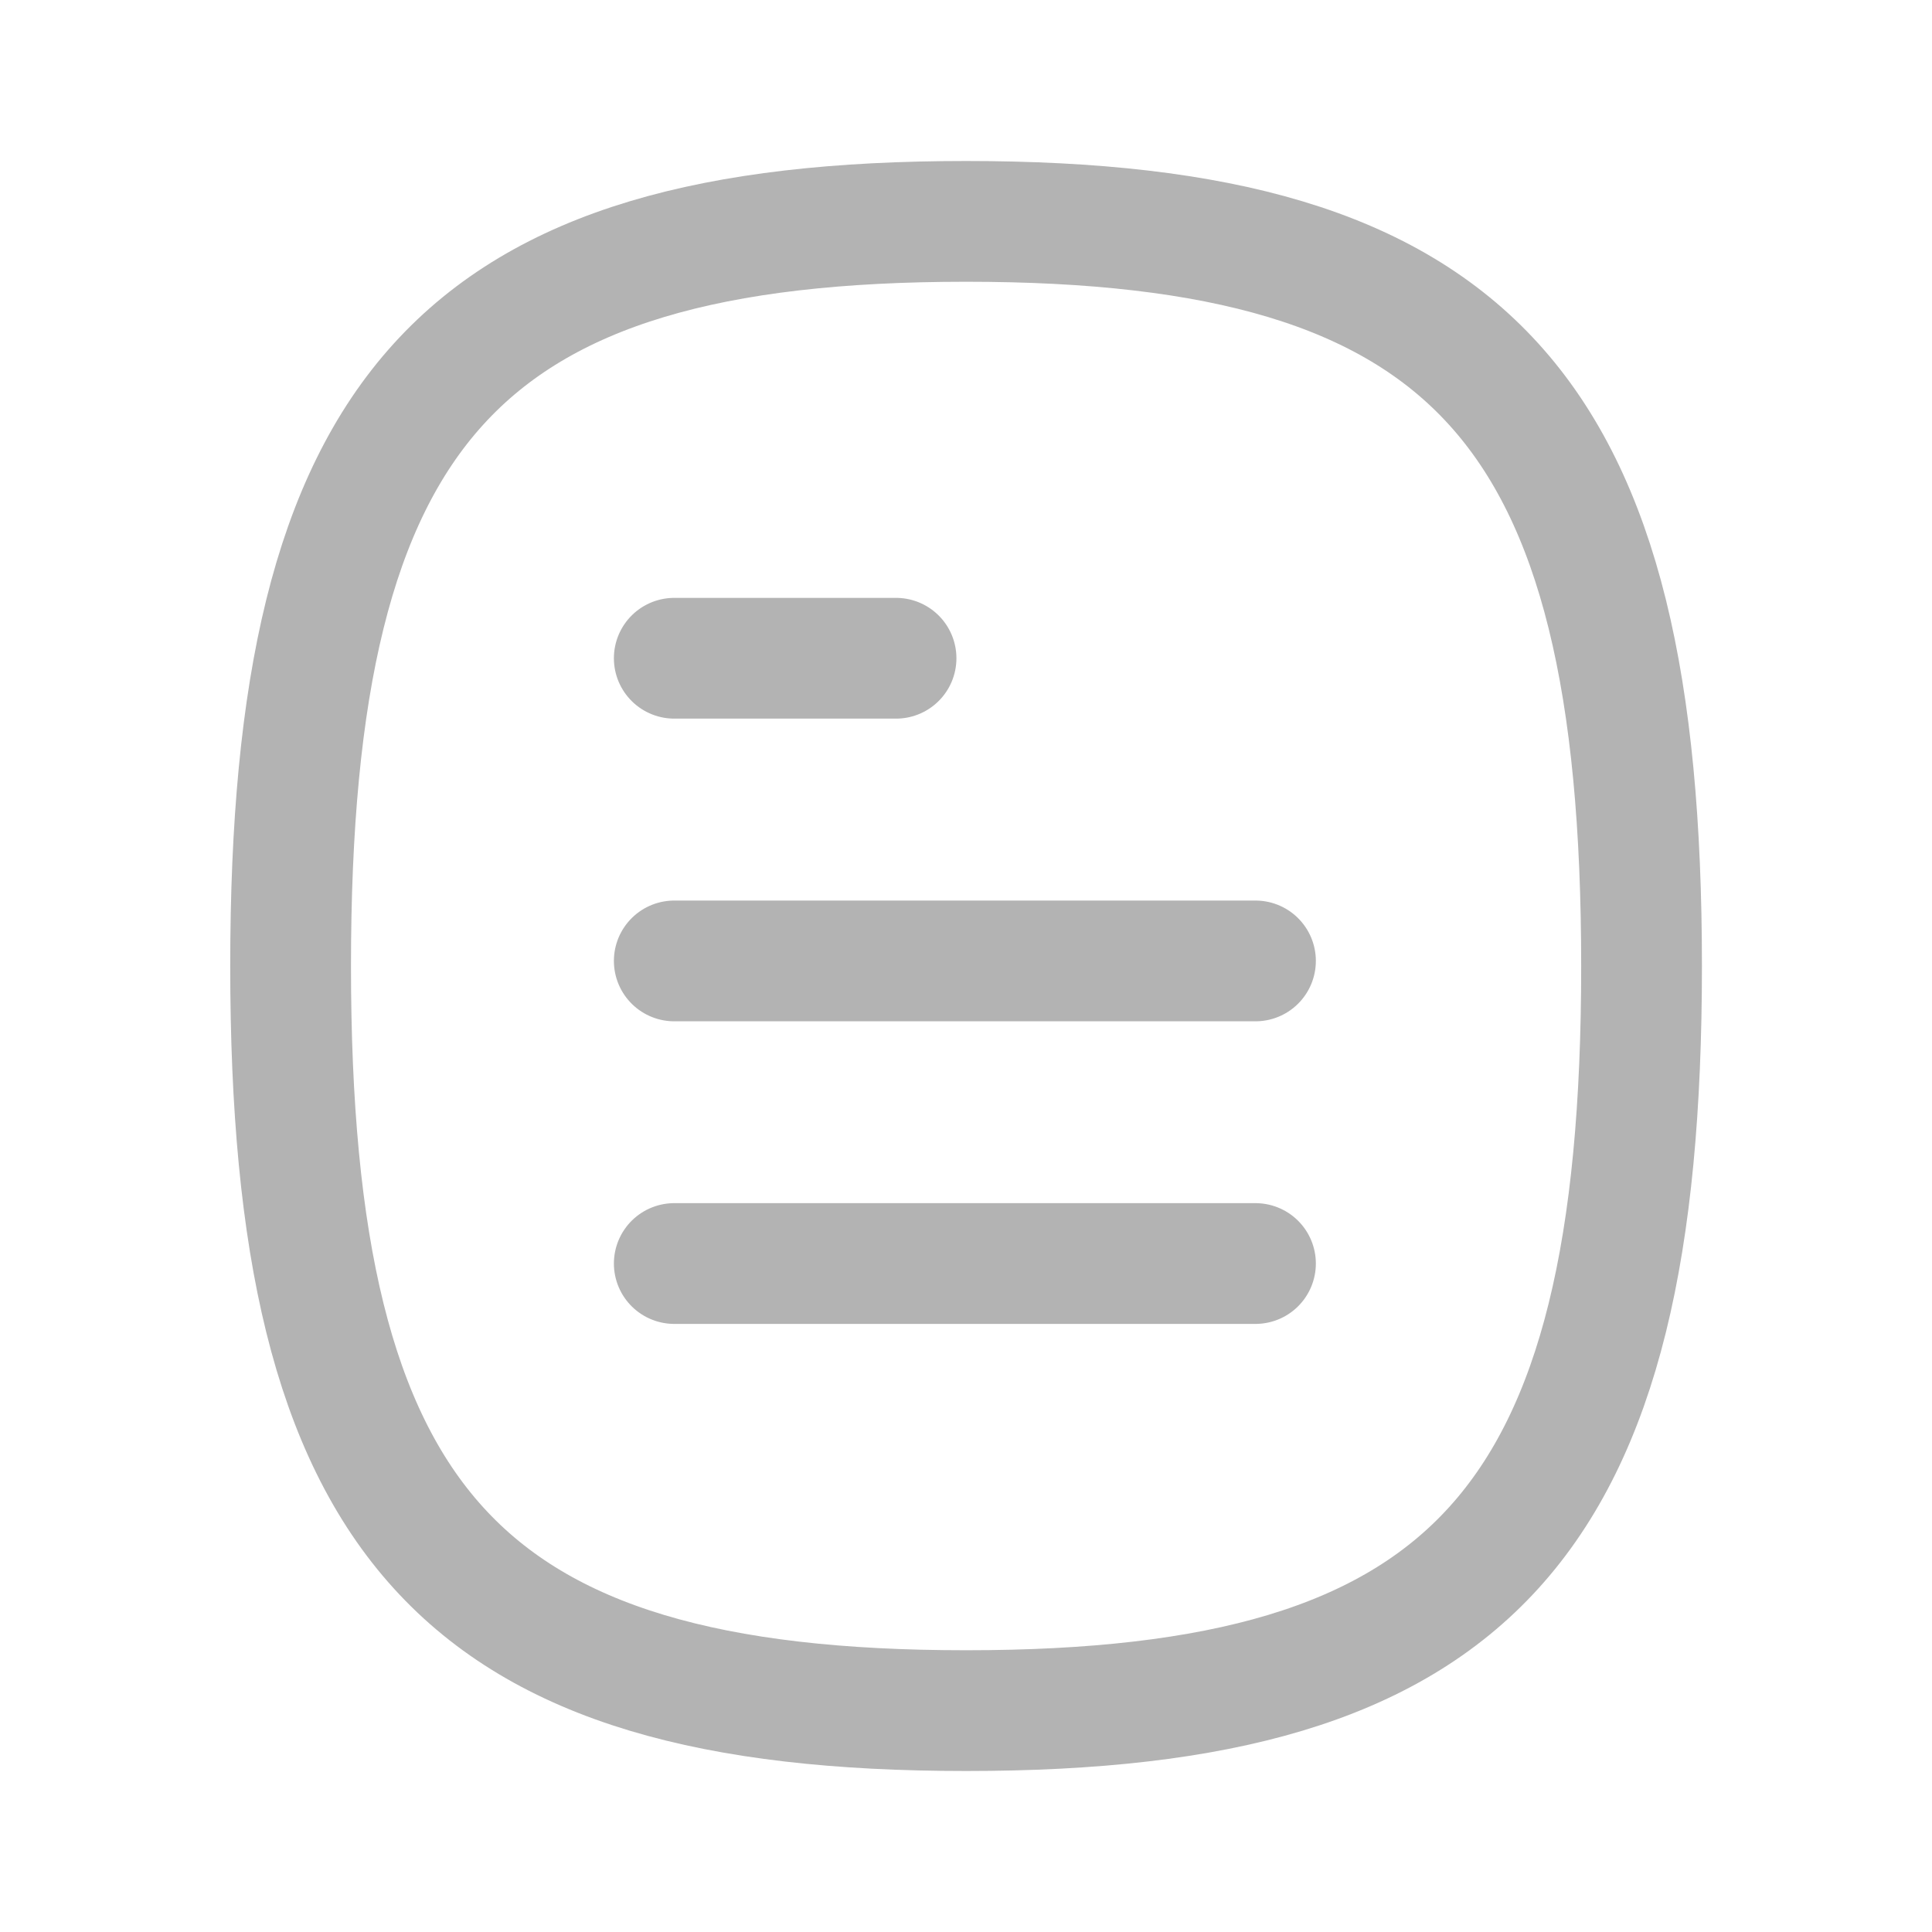
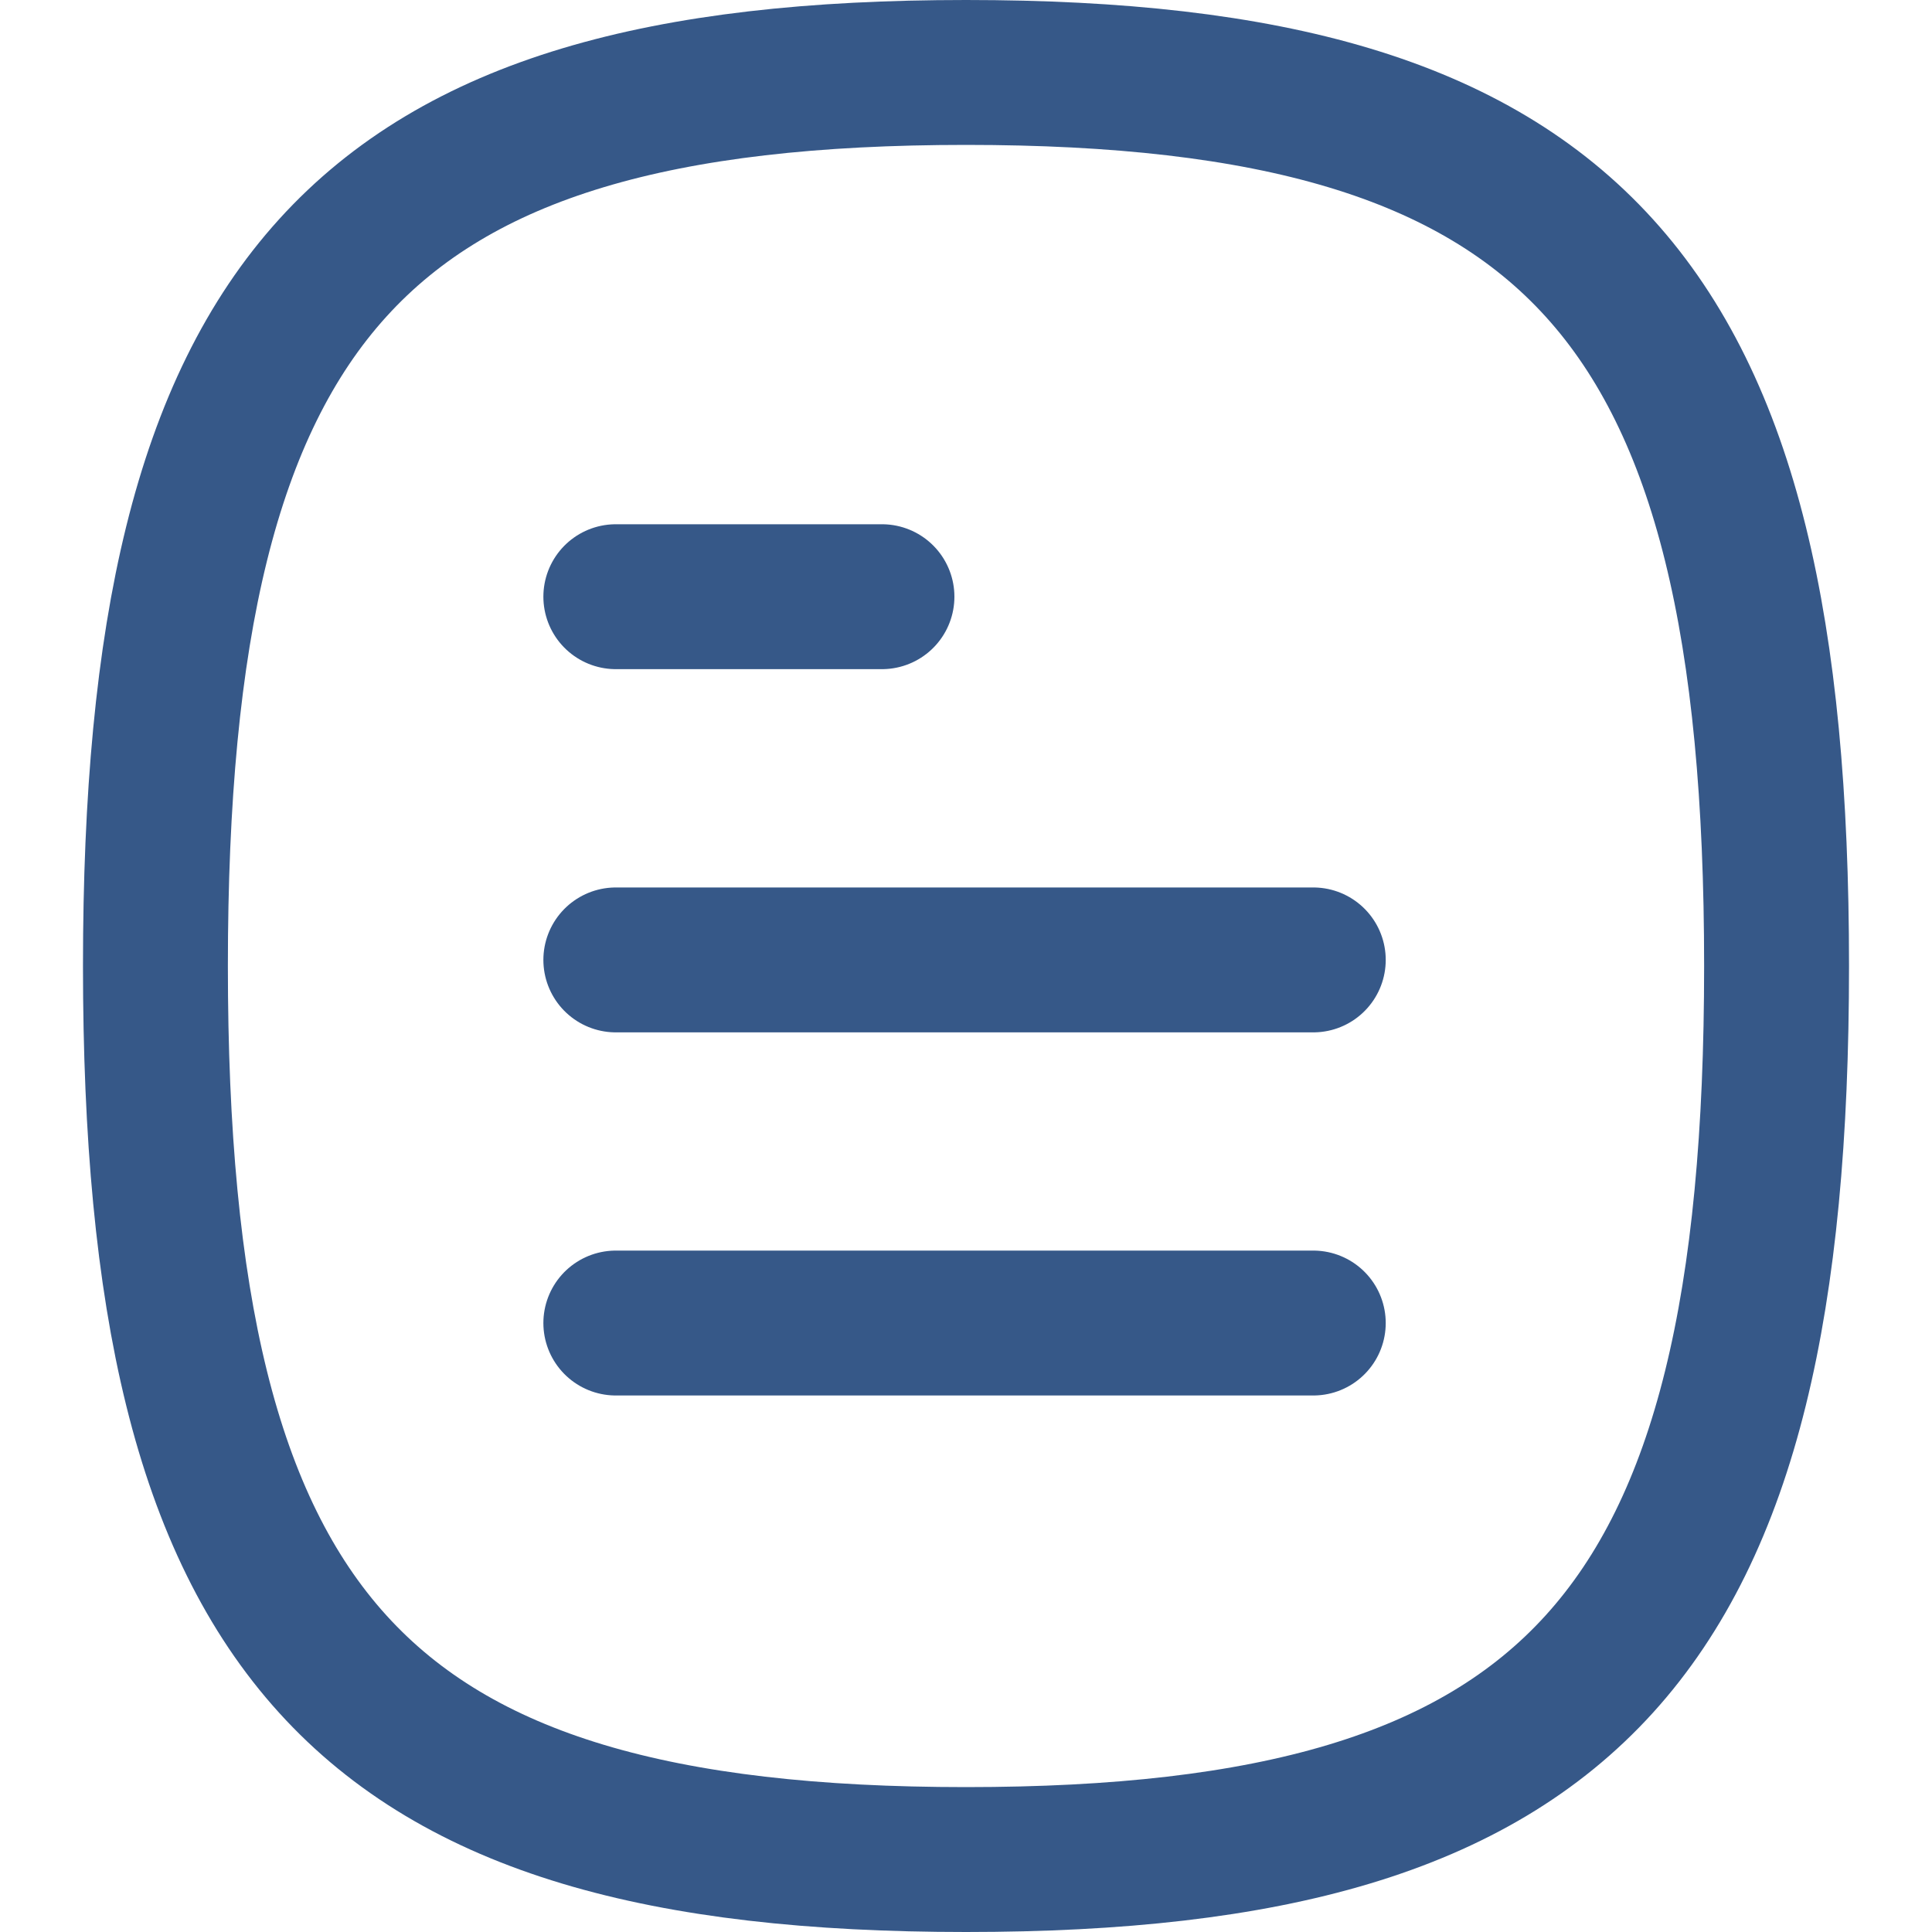
- <svg xmlns="http://www.w3.org/2000/svg" width="24" height="24" viewBox="0 0 24 24" fill="none">
-   <path d="M15.596 15.696H8.376" stroke="black" stroke-opacity="0.3" stroke-width="1.5" stroke-linecap="round" stroke-linejoin="round" />
-   <path d="M15.596 11.937H8.376" stroke="black" stroke-opacity="0.3" stroke-width="1.5" stroke-linecap="round" stroke-linejoin="round" />
-   <path d="M11.131 8.177H8.376" stroke="black" stroke-opacity="0.3" stroke-width="1.5" stroke-linecap="round" stroke-linejoin="round" />
-   <path fill-rule="evenodd" clip-rule="evenodd" d="M3.61 12C3.61 18.937 5.708 21.25 12.001 21.25C18.295 21.25 20.392 18.937 20.392 12C20.392 5.063 18.295 2.75 12.001 2.75C5.708 2.75 3.61 5.063 3.61 12Z" stroke="black" stroke-opacity="0.3" stroke-width="1.5" stroke-linecap="round" stroke-linejoin="round" />
+ <svg xmlns="http://www.w3.org/2000/svg" width="20" height="20" viewBox="0 0 20 20" fill="none">
+   <path d="M13.595 13.696H6.375" stroke="#365888" stroke-width="1.5" stroke-linecap="round" stroke-linejoin="round" />
+   <path d="M13.595 9.937H6.375" stroke="#365888" stroke-width="1.5" stroke-linecap="round" stroke-linejoin="round" />
+   <path d="M9.13 6.177H6.375" stroke="#365888" stroke-width="1.5" stroke-linecap="round" stroke-linejoin="round" />
+   <path fill-rule="evenodd" clip-rule="evenodd" d="M1.609 10C1.609 16.937 3.707 19.25 10 19.25C16.294 19.25 18.391 16.937 18.391 10C18.391 3.063 16.294 0.75 10 0.75C3.707 0.75 1.609 3.063 1.609 10Z" stroke="#365888" stroke-width="1.5" stroke-linecap="round" stroke-linejoin="round" />
</svg>
